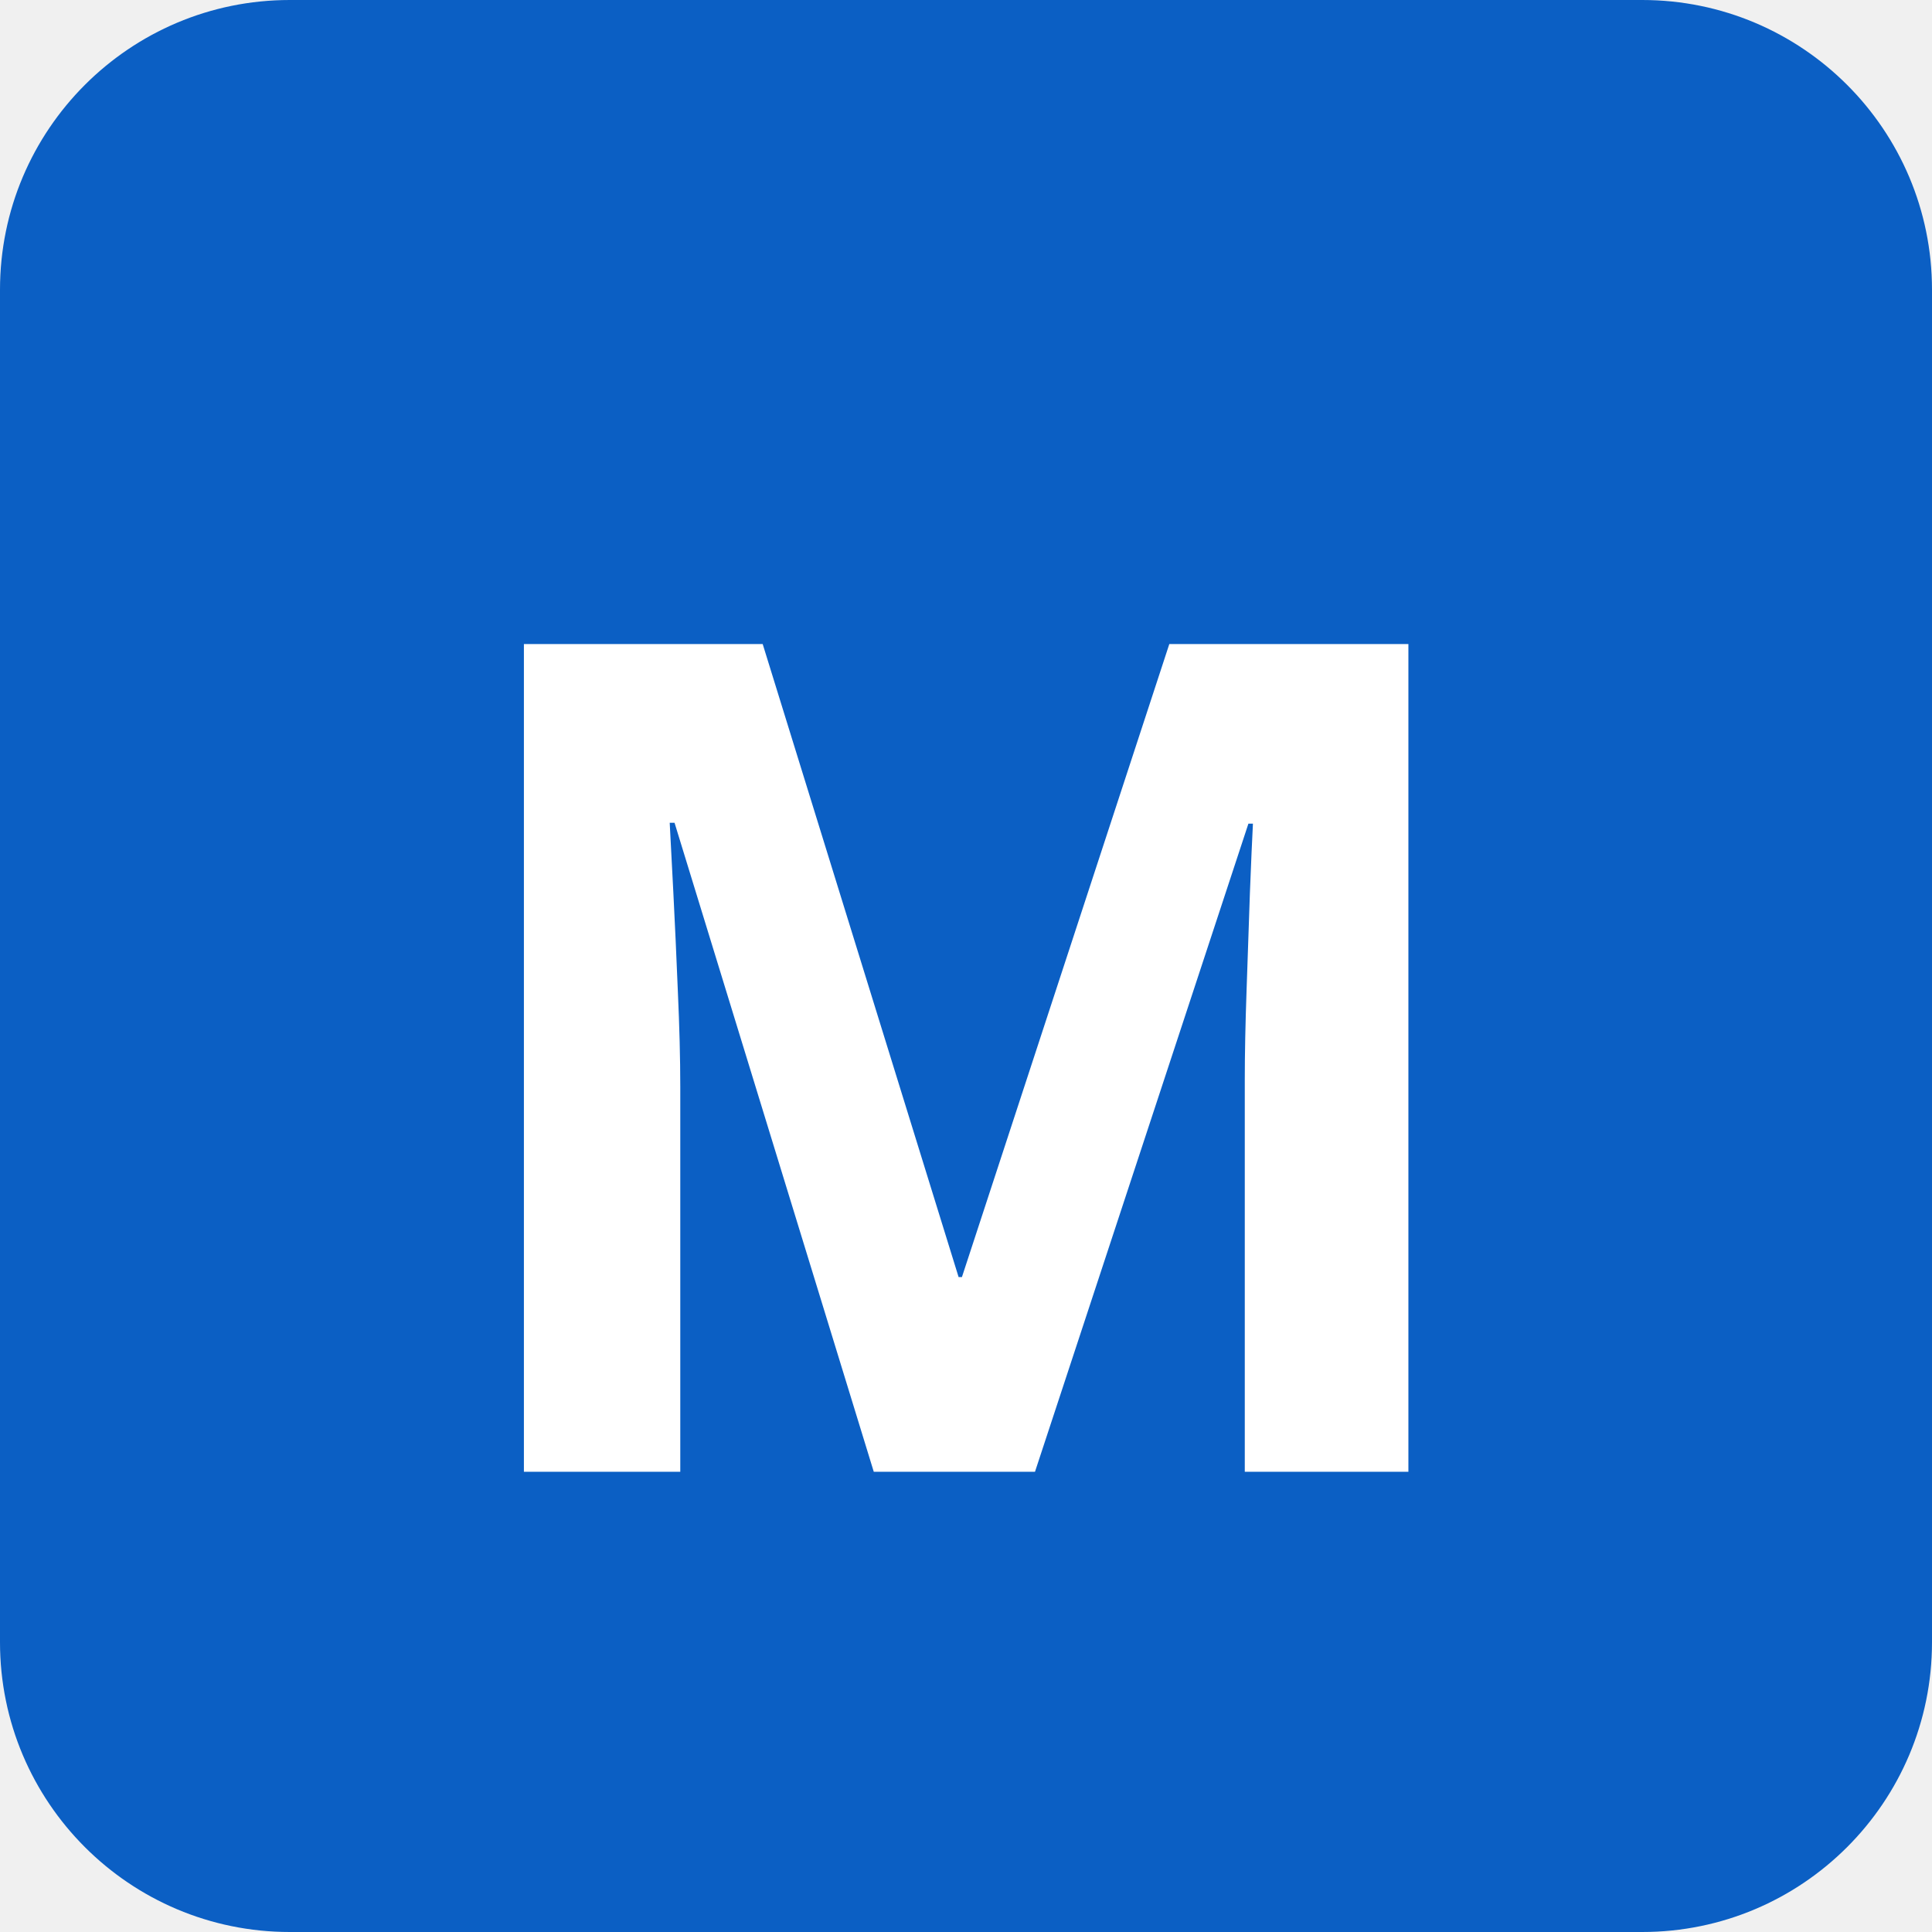
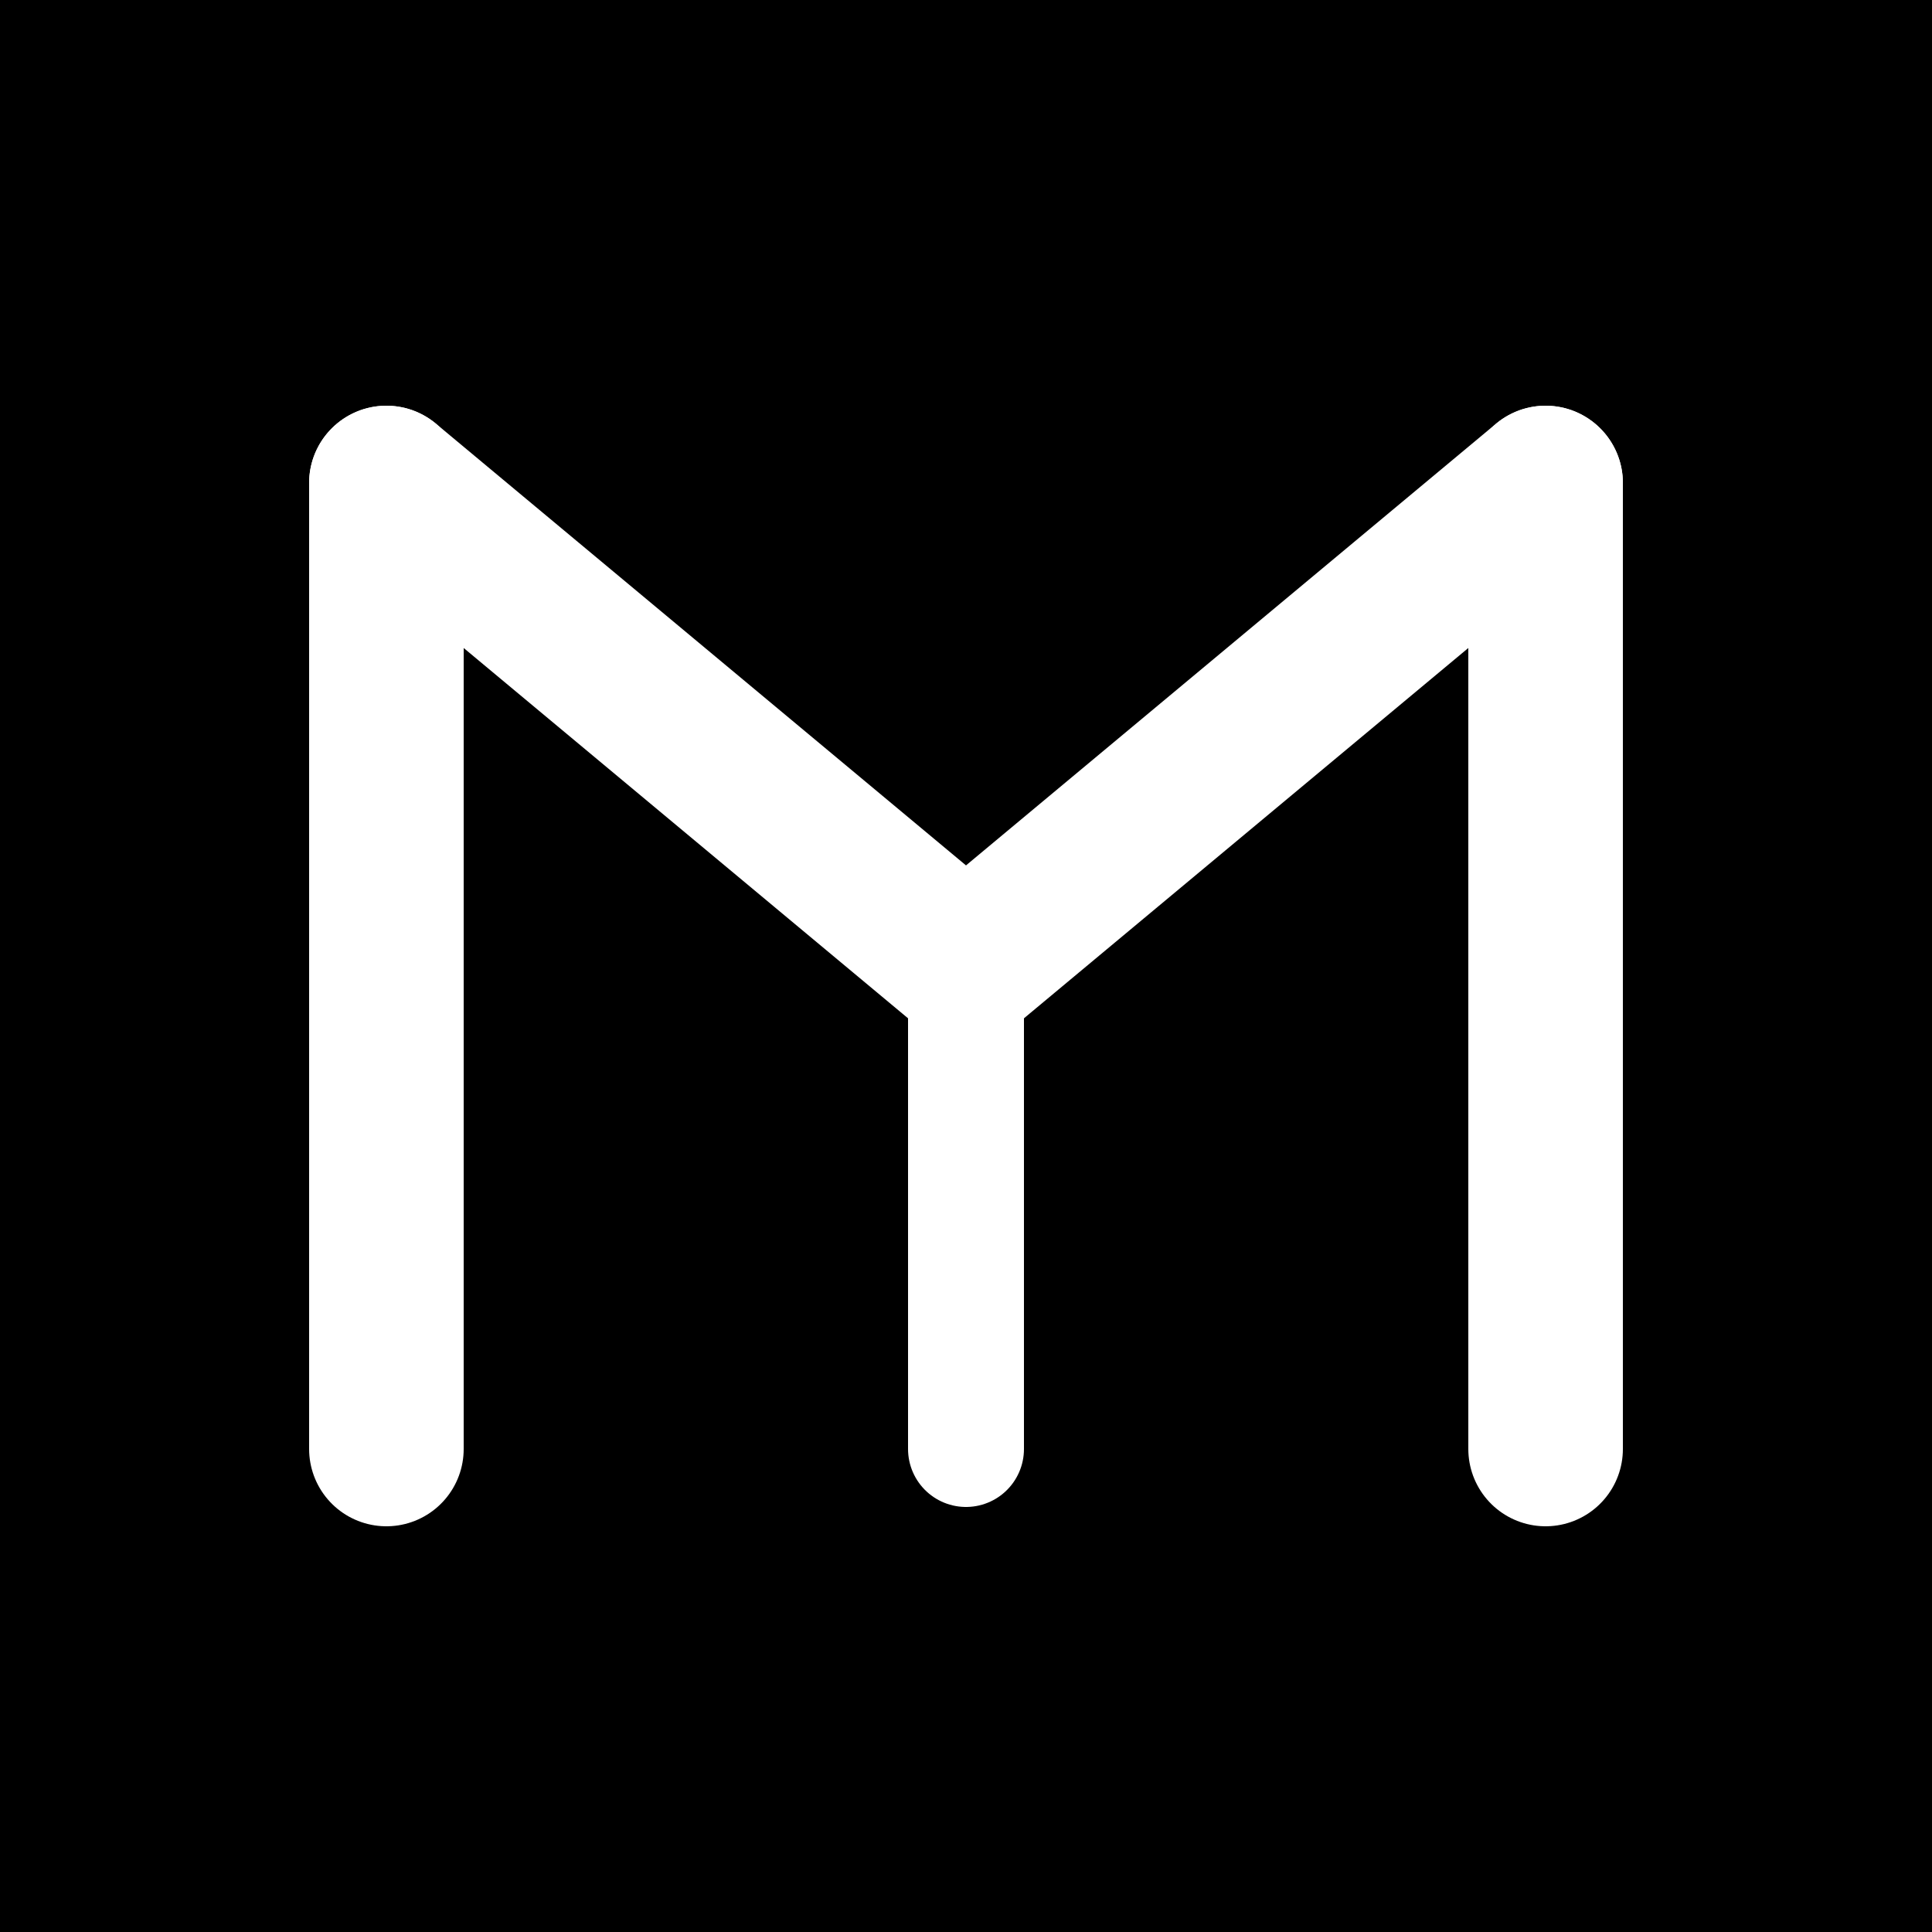
<svg xmlns="http://www.w3.org/2000/svg" viewBox="0 0 100 100">
-   <rect width="100" height="100" rx="15" ry="15" fill="rgb(11, 95, 196)" />
-   <text x="50%" y="55%" dominant-baseline="middle" text-anchor="middle" font-family="sans-serif" font-weight="700" font-size="60" fill="white">M</text>
+   <path d="M0 0h100v100H0z" />
+   <g fill="none" stroke="#fff" stroke-linecap="round" stroke-width="8">
+     <path d="M20 75V25m0 0 30 25m0 0 30-25m0 0v50" />
+     <path stroke-width="6" d="M50 50v25" />
+   </g>
+   <circle cx="20" cy="25" r="4" fill="#fff" />
+   <circle cx="80" cy="25" r="4" fill="#fff" />
+   <circle cx="50" cy="50" r="4" fill="#fff" />
</svg>
